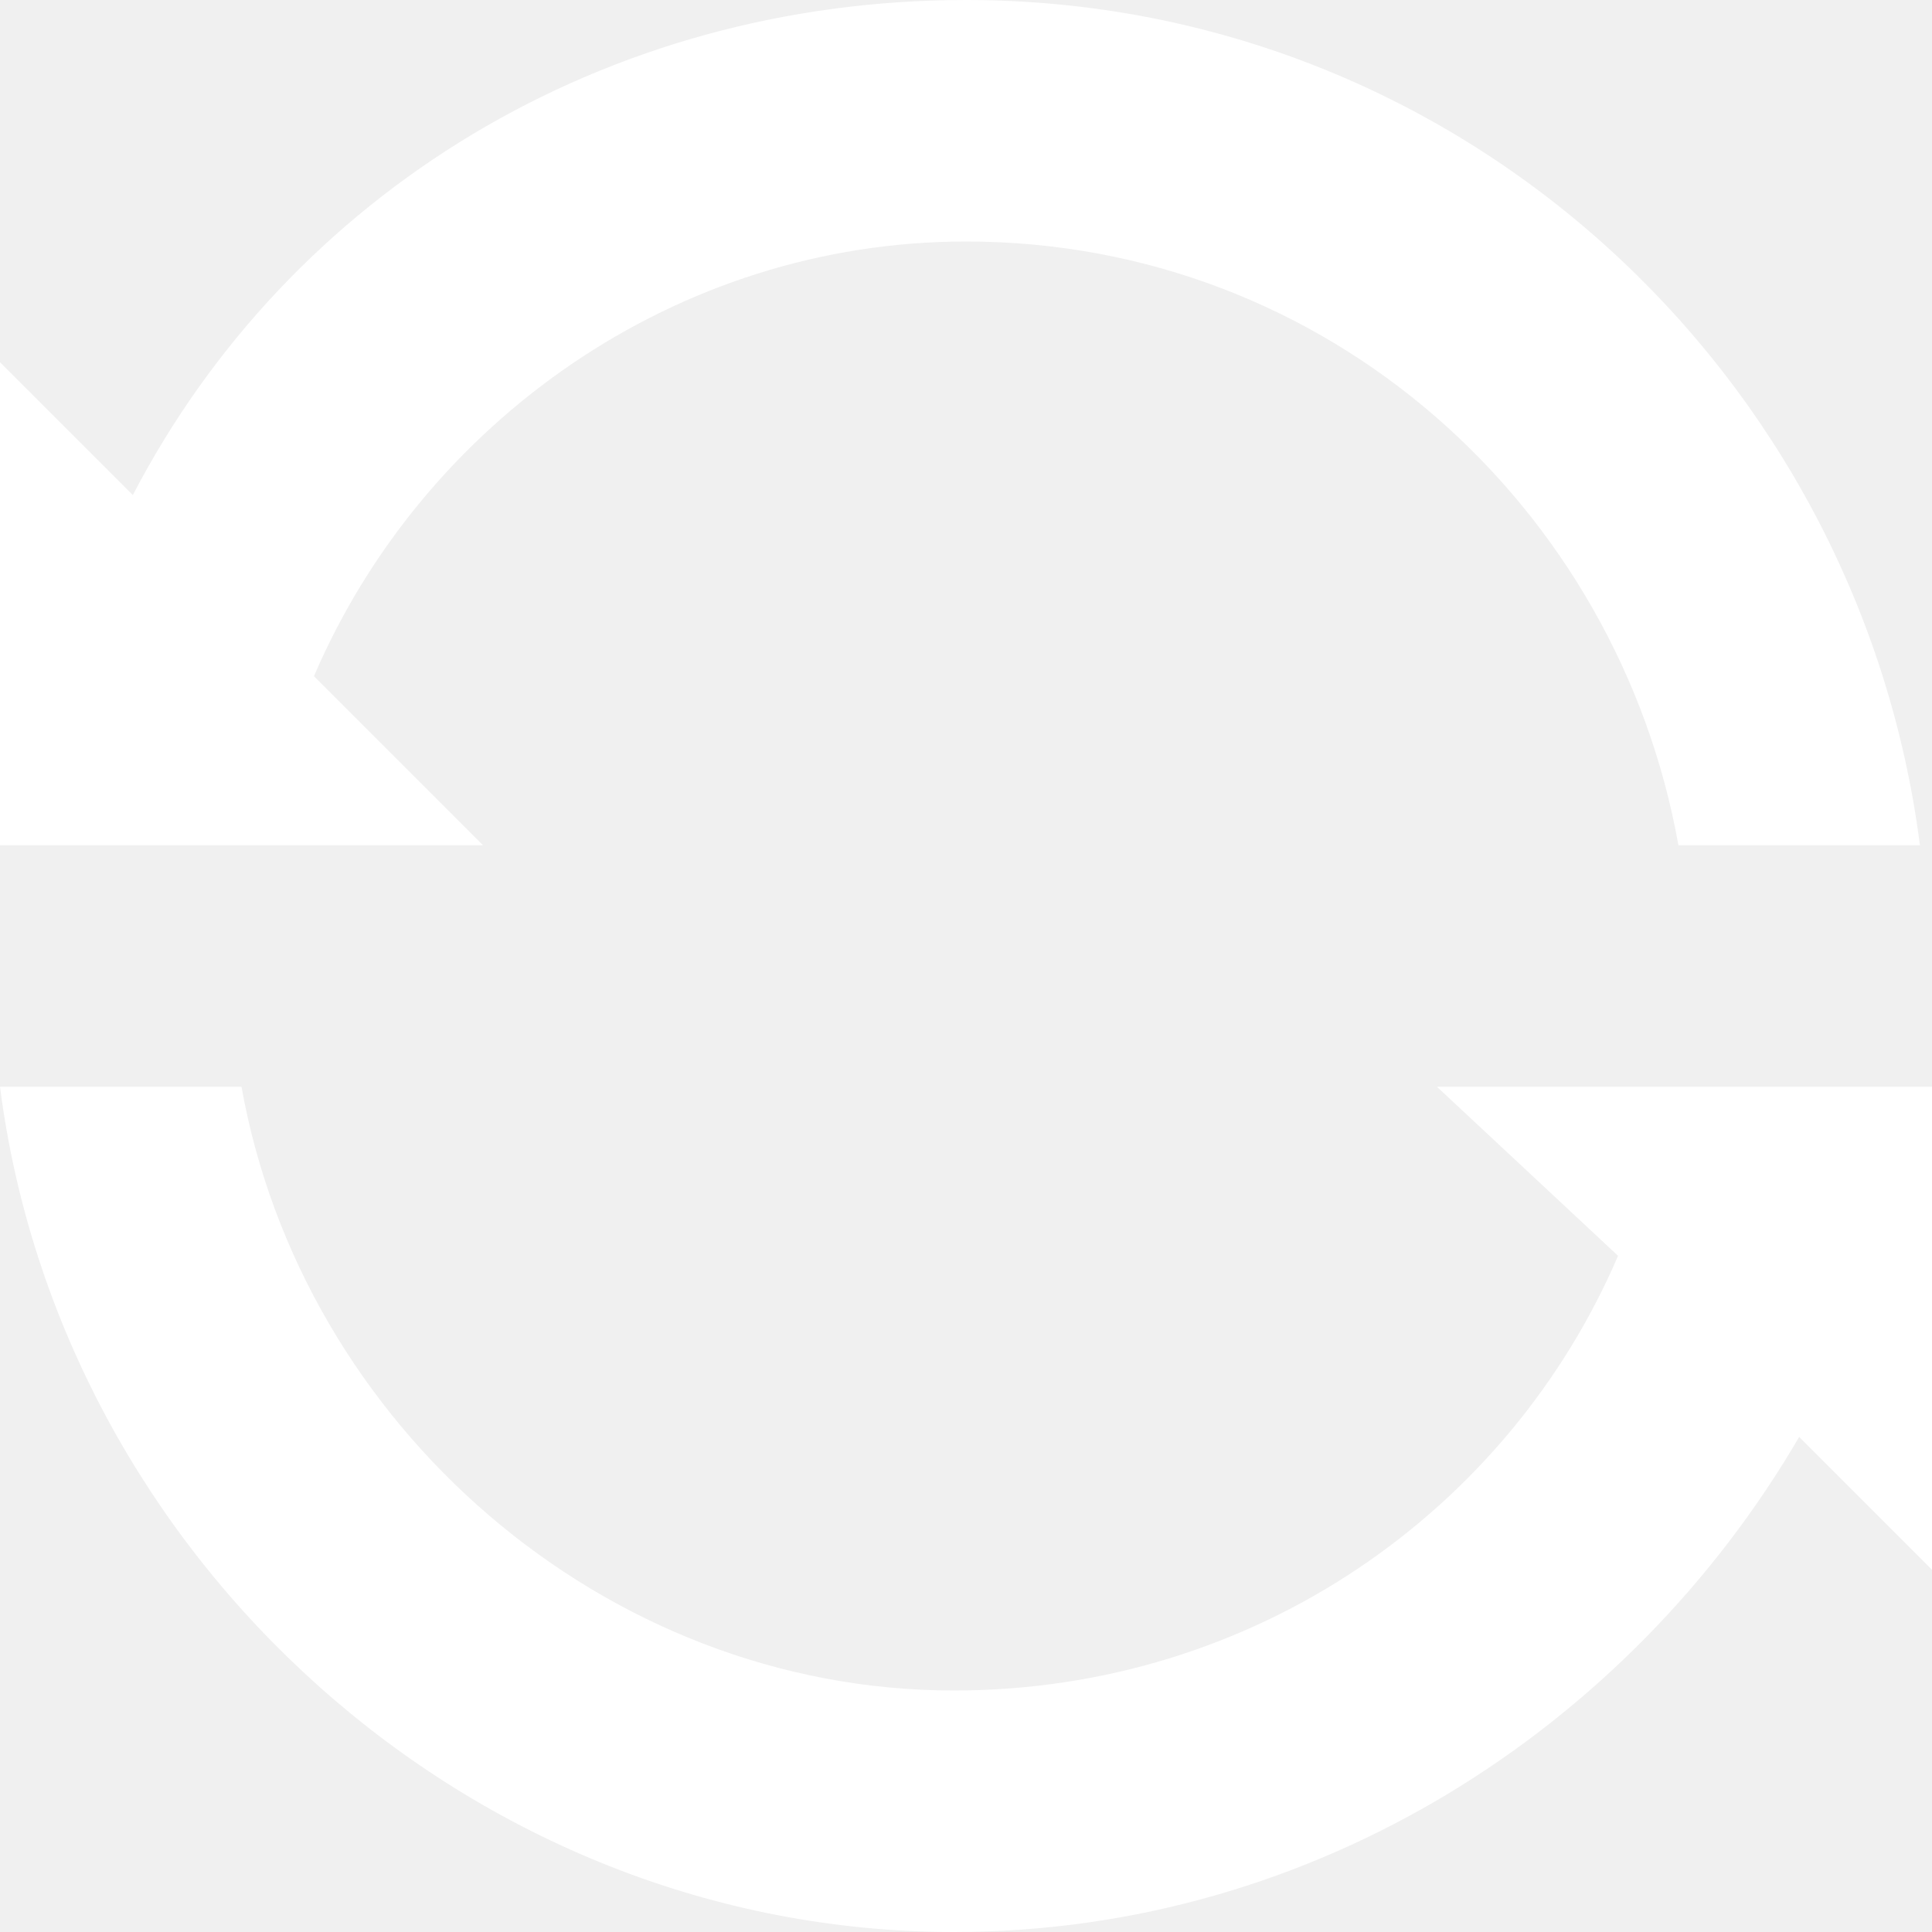
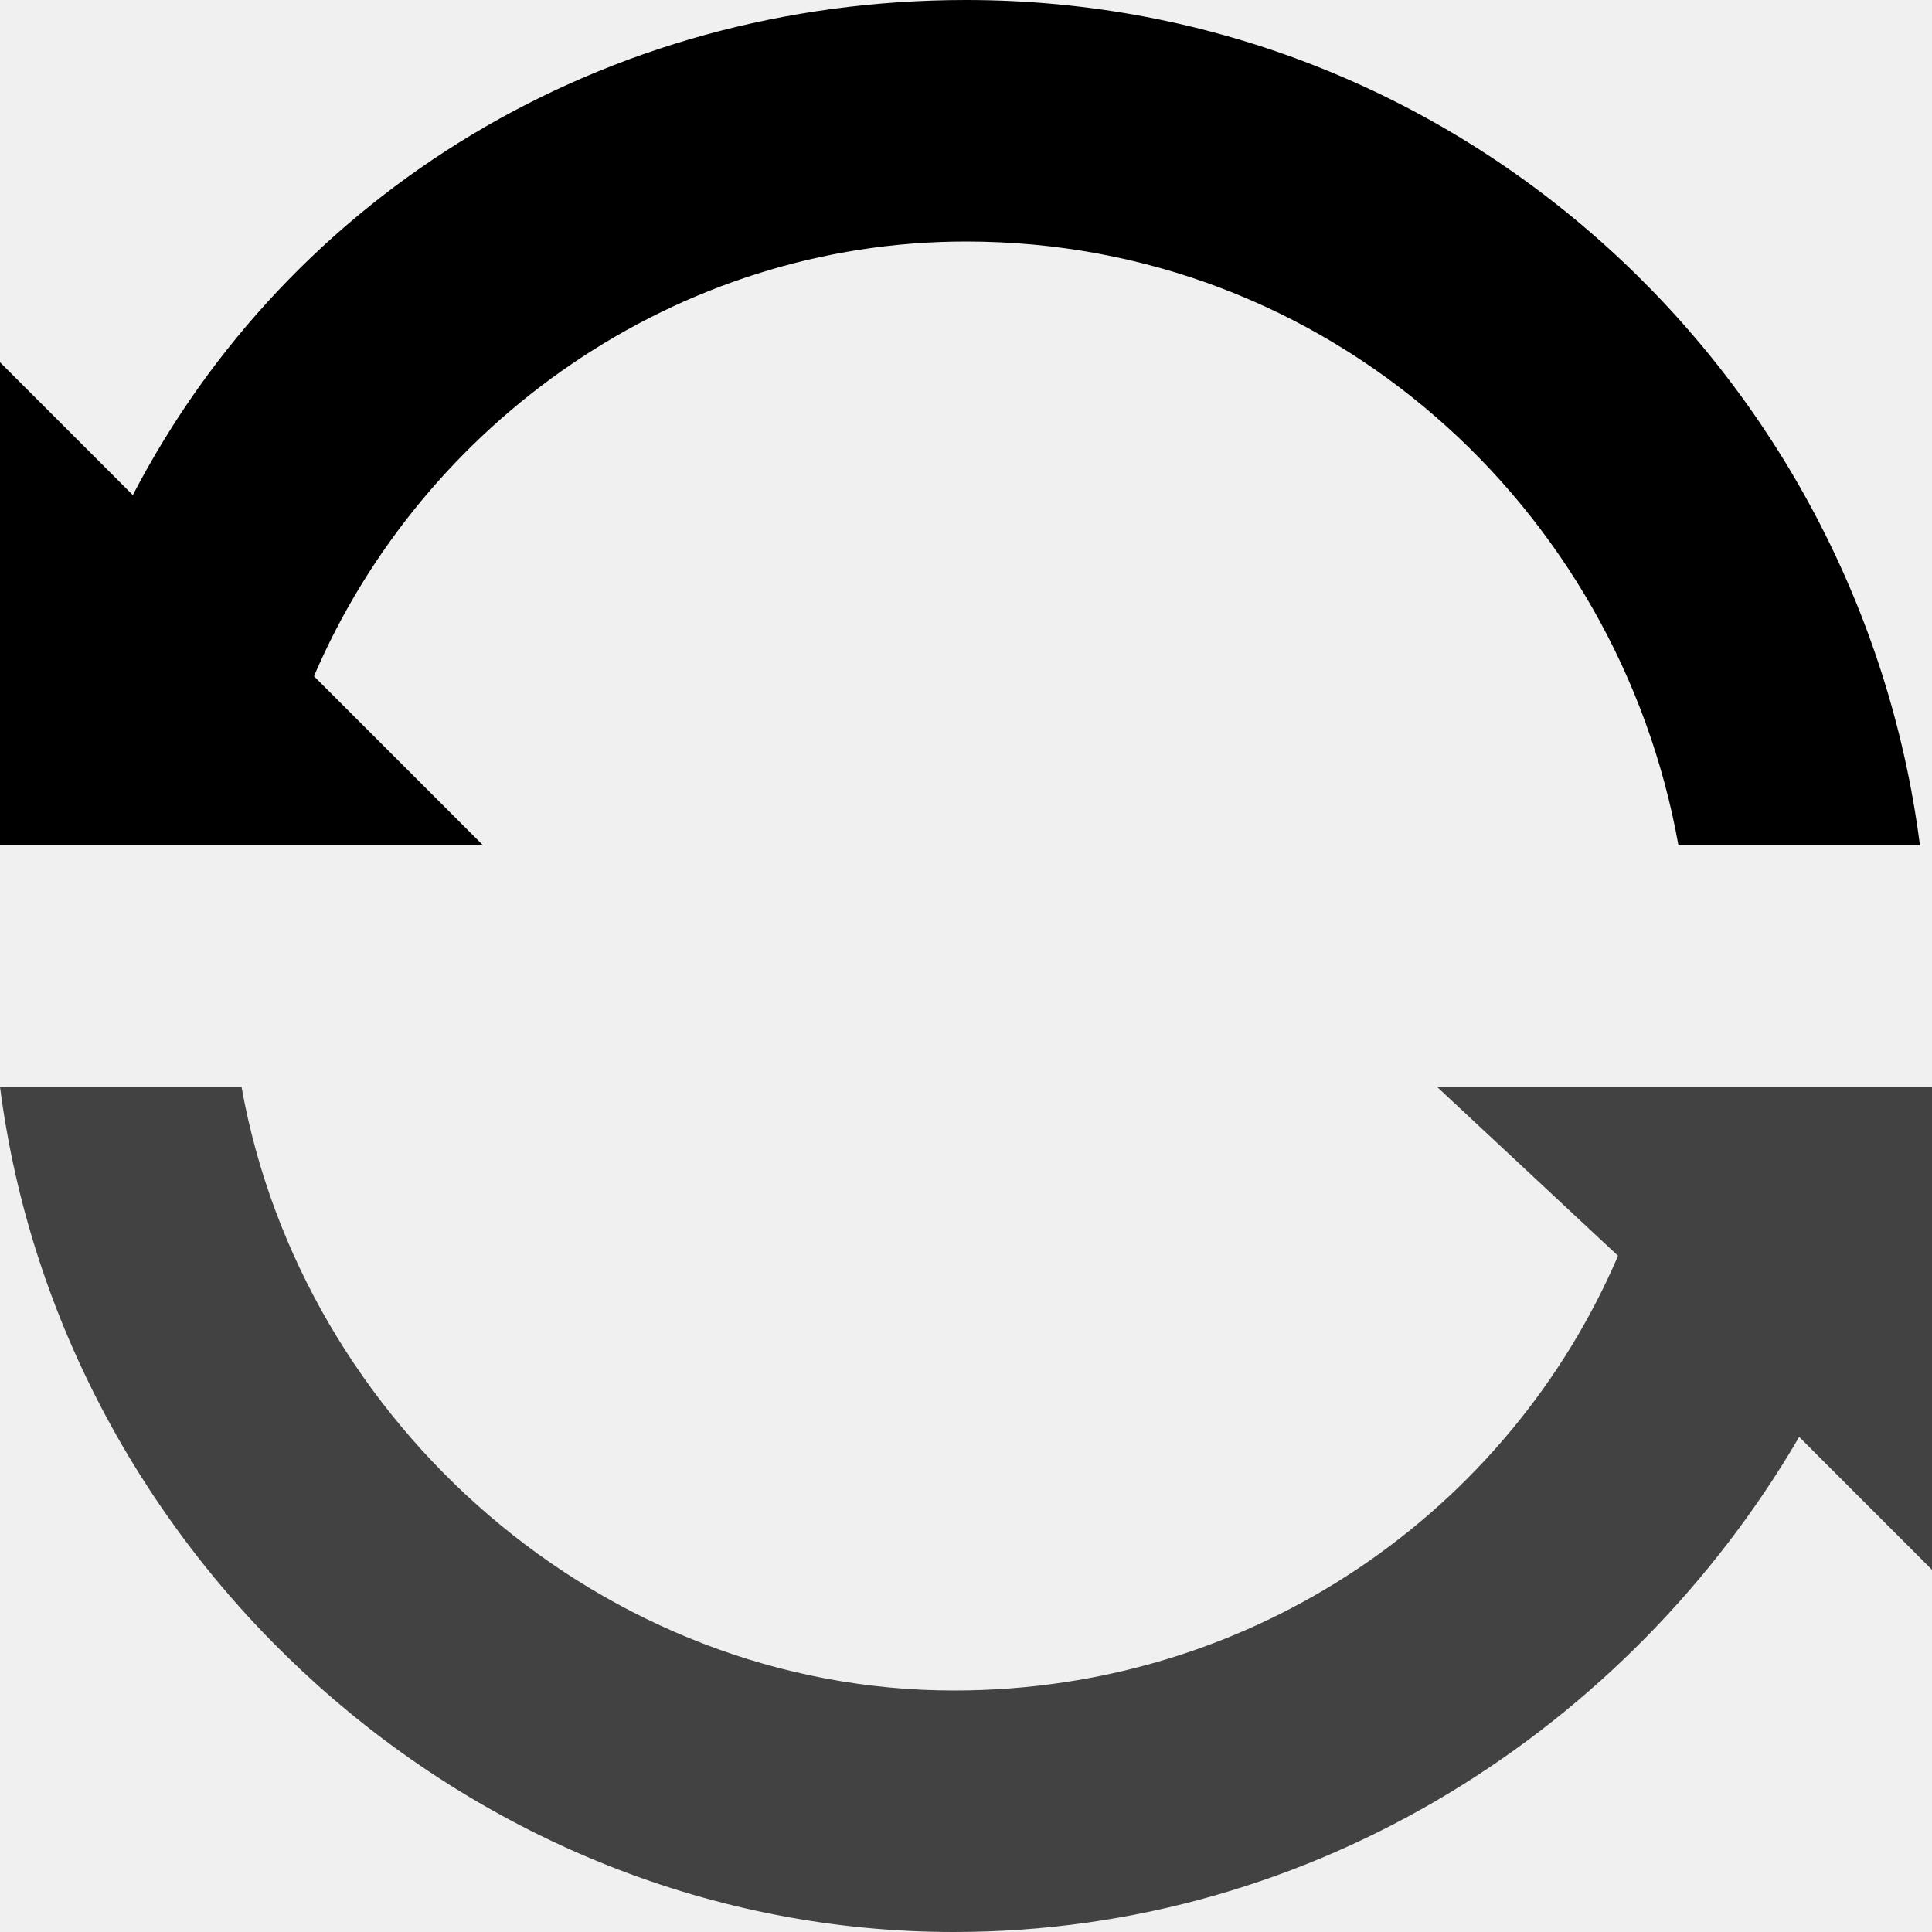
<svg xmlns="http://www.w3.org/2000/svg" version="1.1" width="512px" height="512px" viewBox="0 0 16 16">
-   <path fill="#FFFFFF" d="M2.6 5.6c0.9-2.1 3-3.6 5.4-3.6 3 0 5.4 2.2 5.9 5h2c-0.5-3.9-3.8-7-7.9-7-3 0-5.6 1.6-6.9 4.1l-1.1-1.1v4h4l-1.4-1.4z" />
-   <path fill="#FFFFFF" d="M16 9h-4.1l1.5 1.4c-0.9 2.1-3 3.6-5.5 3.6-2.9 0-5.4-2.2-5.9-5h-2c0.5 3.9 3.9 7 7.9 7 3 0 5.6-1.7 7-4.1l1.1 1.1v-4z" />
+   <path fill="#424242;" d="M2.6 5.6c0.9-2.1 3-3.6 5.4-3.6 3 0 5.4 2.2 5.9 5h2c-0.5-3.9-3.8-7-7.9-7-3 0-5.6 1.6-6.9 4.1l-1.1-1.1v4h4l-1.4-1.4z" />
+   <path fill="#424242" d="M16 9h-4.1l1.5 1.4c-0.9 2.1-3 3.6-5.5 3.6-2.9 0-5.4-2.2-5.9-5h-2c0.5 3.9 3.9 7 7.9 7 3 0 5.6-1.7 7-4.1l1.1 1.1v-4z" />
</svg>
